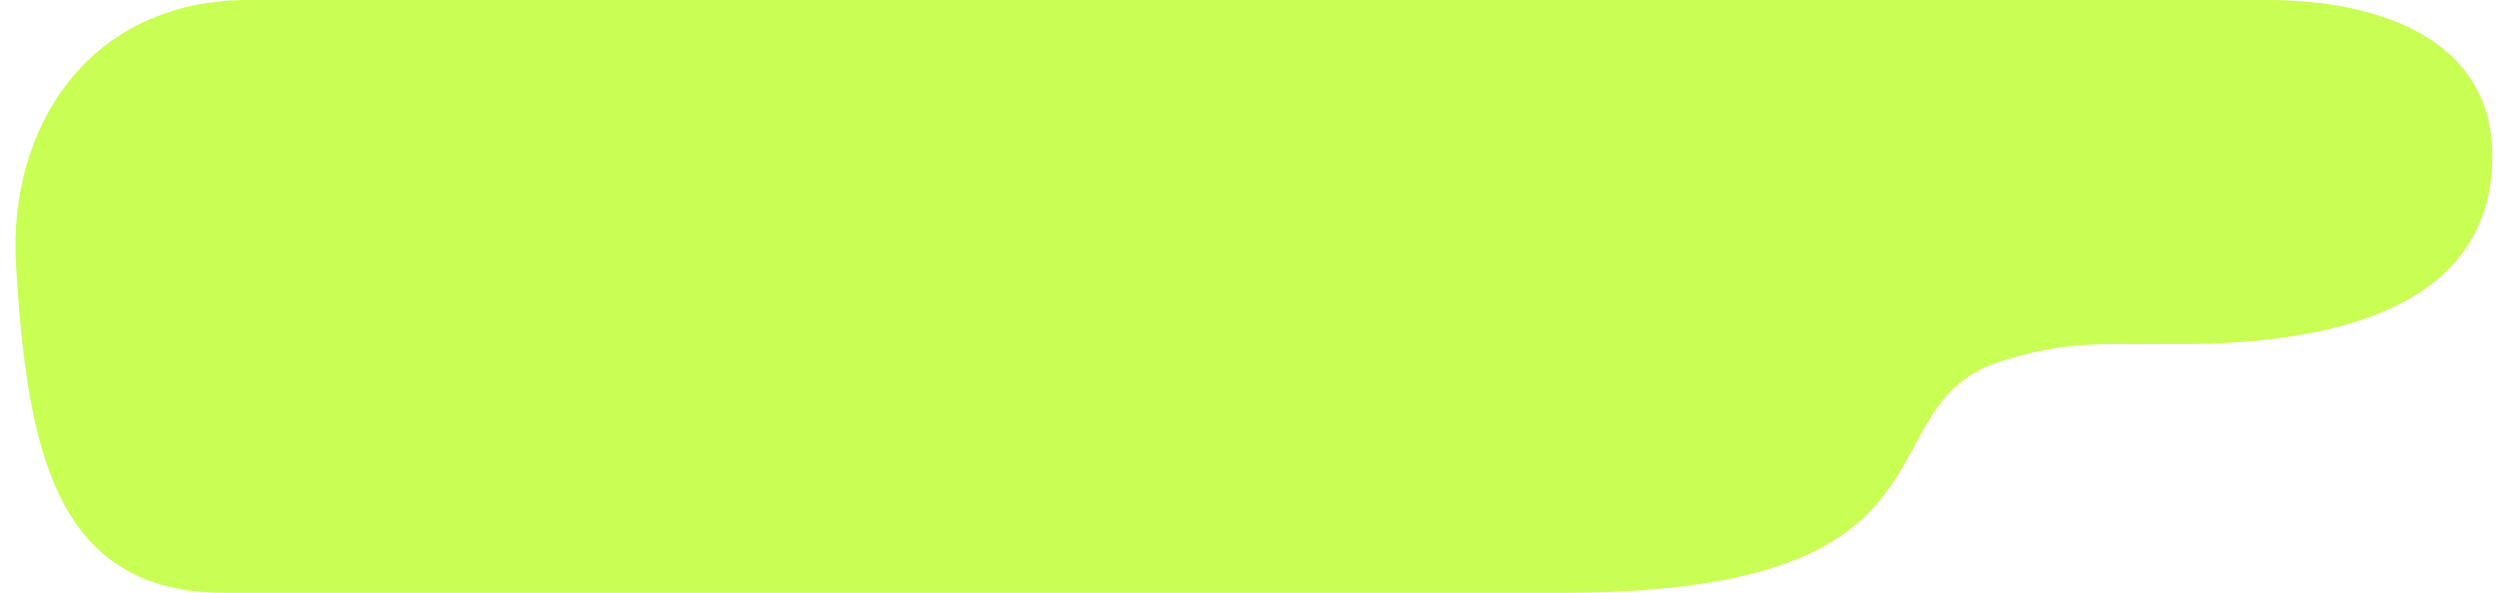
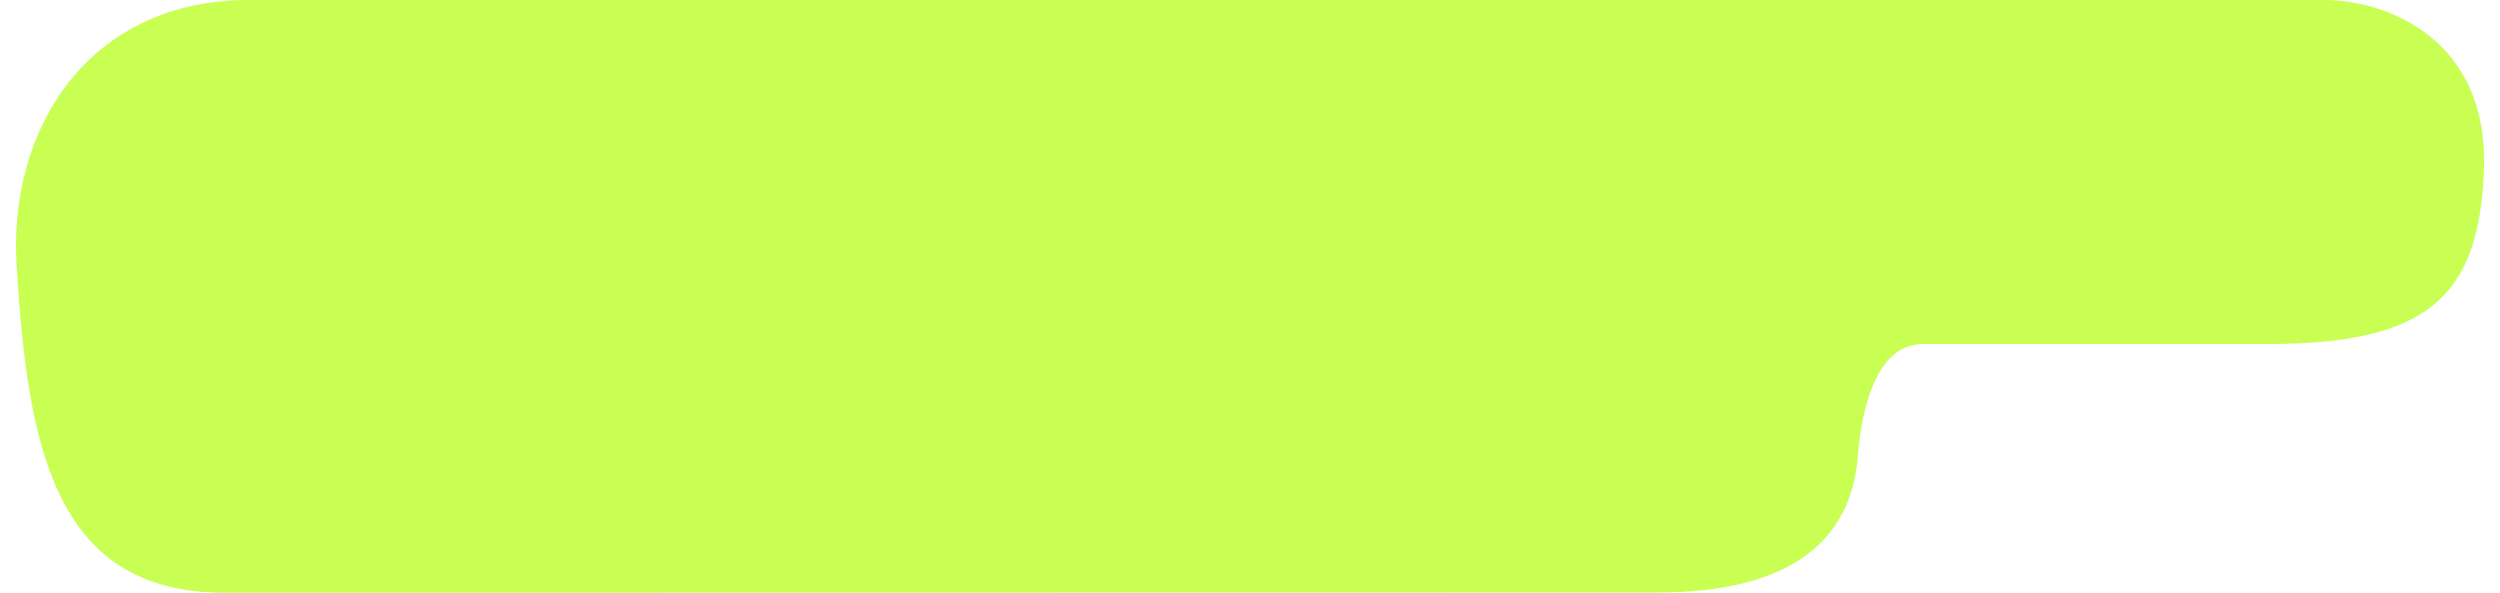
<svg xmlns="http://www.w3.org/2000/svg" width="156" height="37" viewBox="0 0 156 37" fill="none">
-   <path d="M15.499 -0.001C5.499 0.006 0.5 8 0.999 16.492C1.685 28.173 3.5 36.989 13.998 36.989C26.749 36.989 75.497 36.989 97.496 36.989C123.68 36.989 115.919 25.218 125.004 22.493C129 21.294 130.5 21.468 135.992 21.468C147.073 21.468 154.999 18.496 155.5 10.498C156.001 2.5 148.499 -0.001 141.499 -0.001C103.46 0 54.307 -0.026 15.499 -0.001Z" fill="#C9FE53" />
+   <path d="M15.534 -0.001C5.534 0.006 0.535 8 1.034 16.492C1.72 28.173 3.535 36.989 14.034 36.989C26.784 36.989 94.924 36.974 103.424 36.974C111.924 36.974 115.528 33.578 115.924 28.5C116.138 25.769 116.976 21.467 120 21.467C126 21.467 136.023 21.467 141.5 21.467C151.5 21.467 154.737 18.505 155 10.498C155.263 2.49 149 -0.002 145 -0.001C106.961 0.013 54.342 -0.027 15.534 -0.001Z" fill="#C9FE53" />
</svg>
